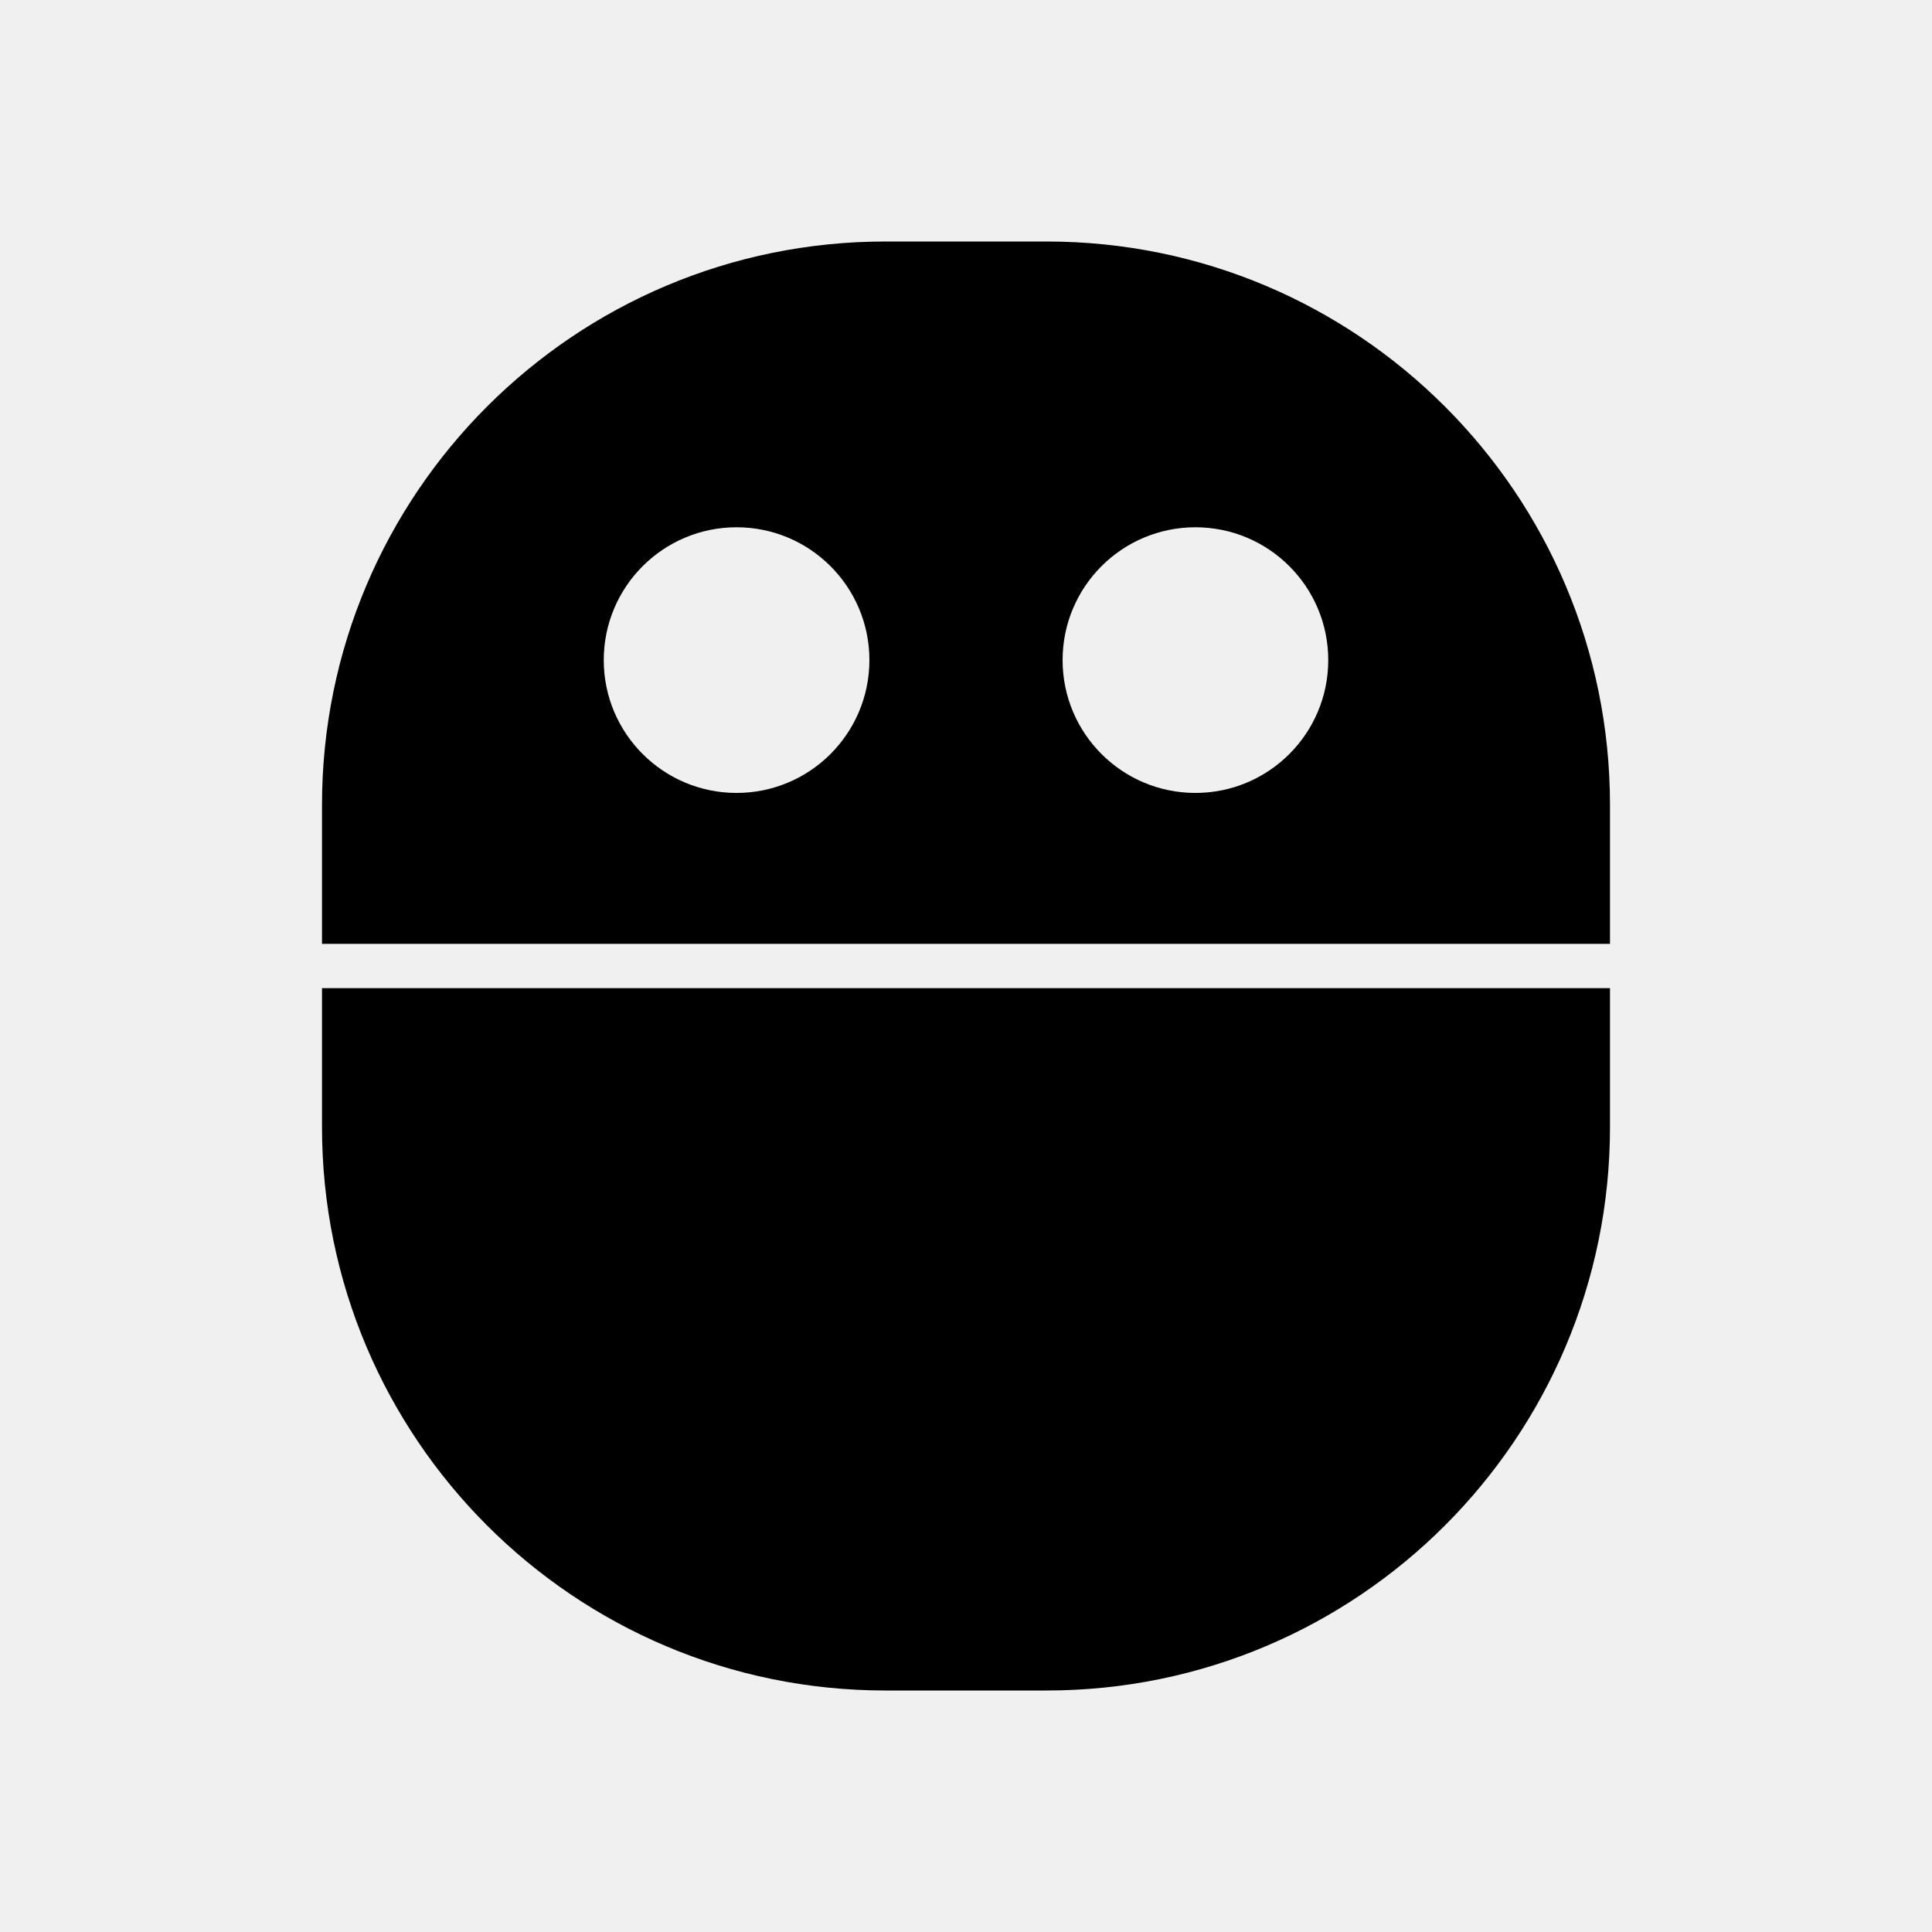
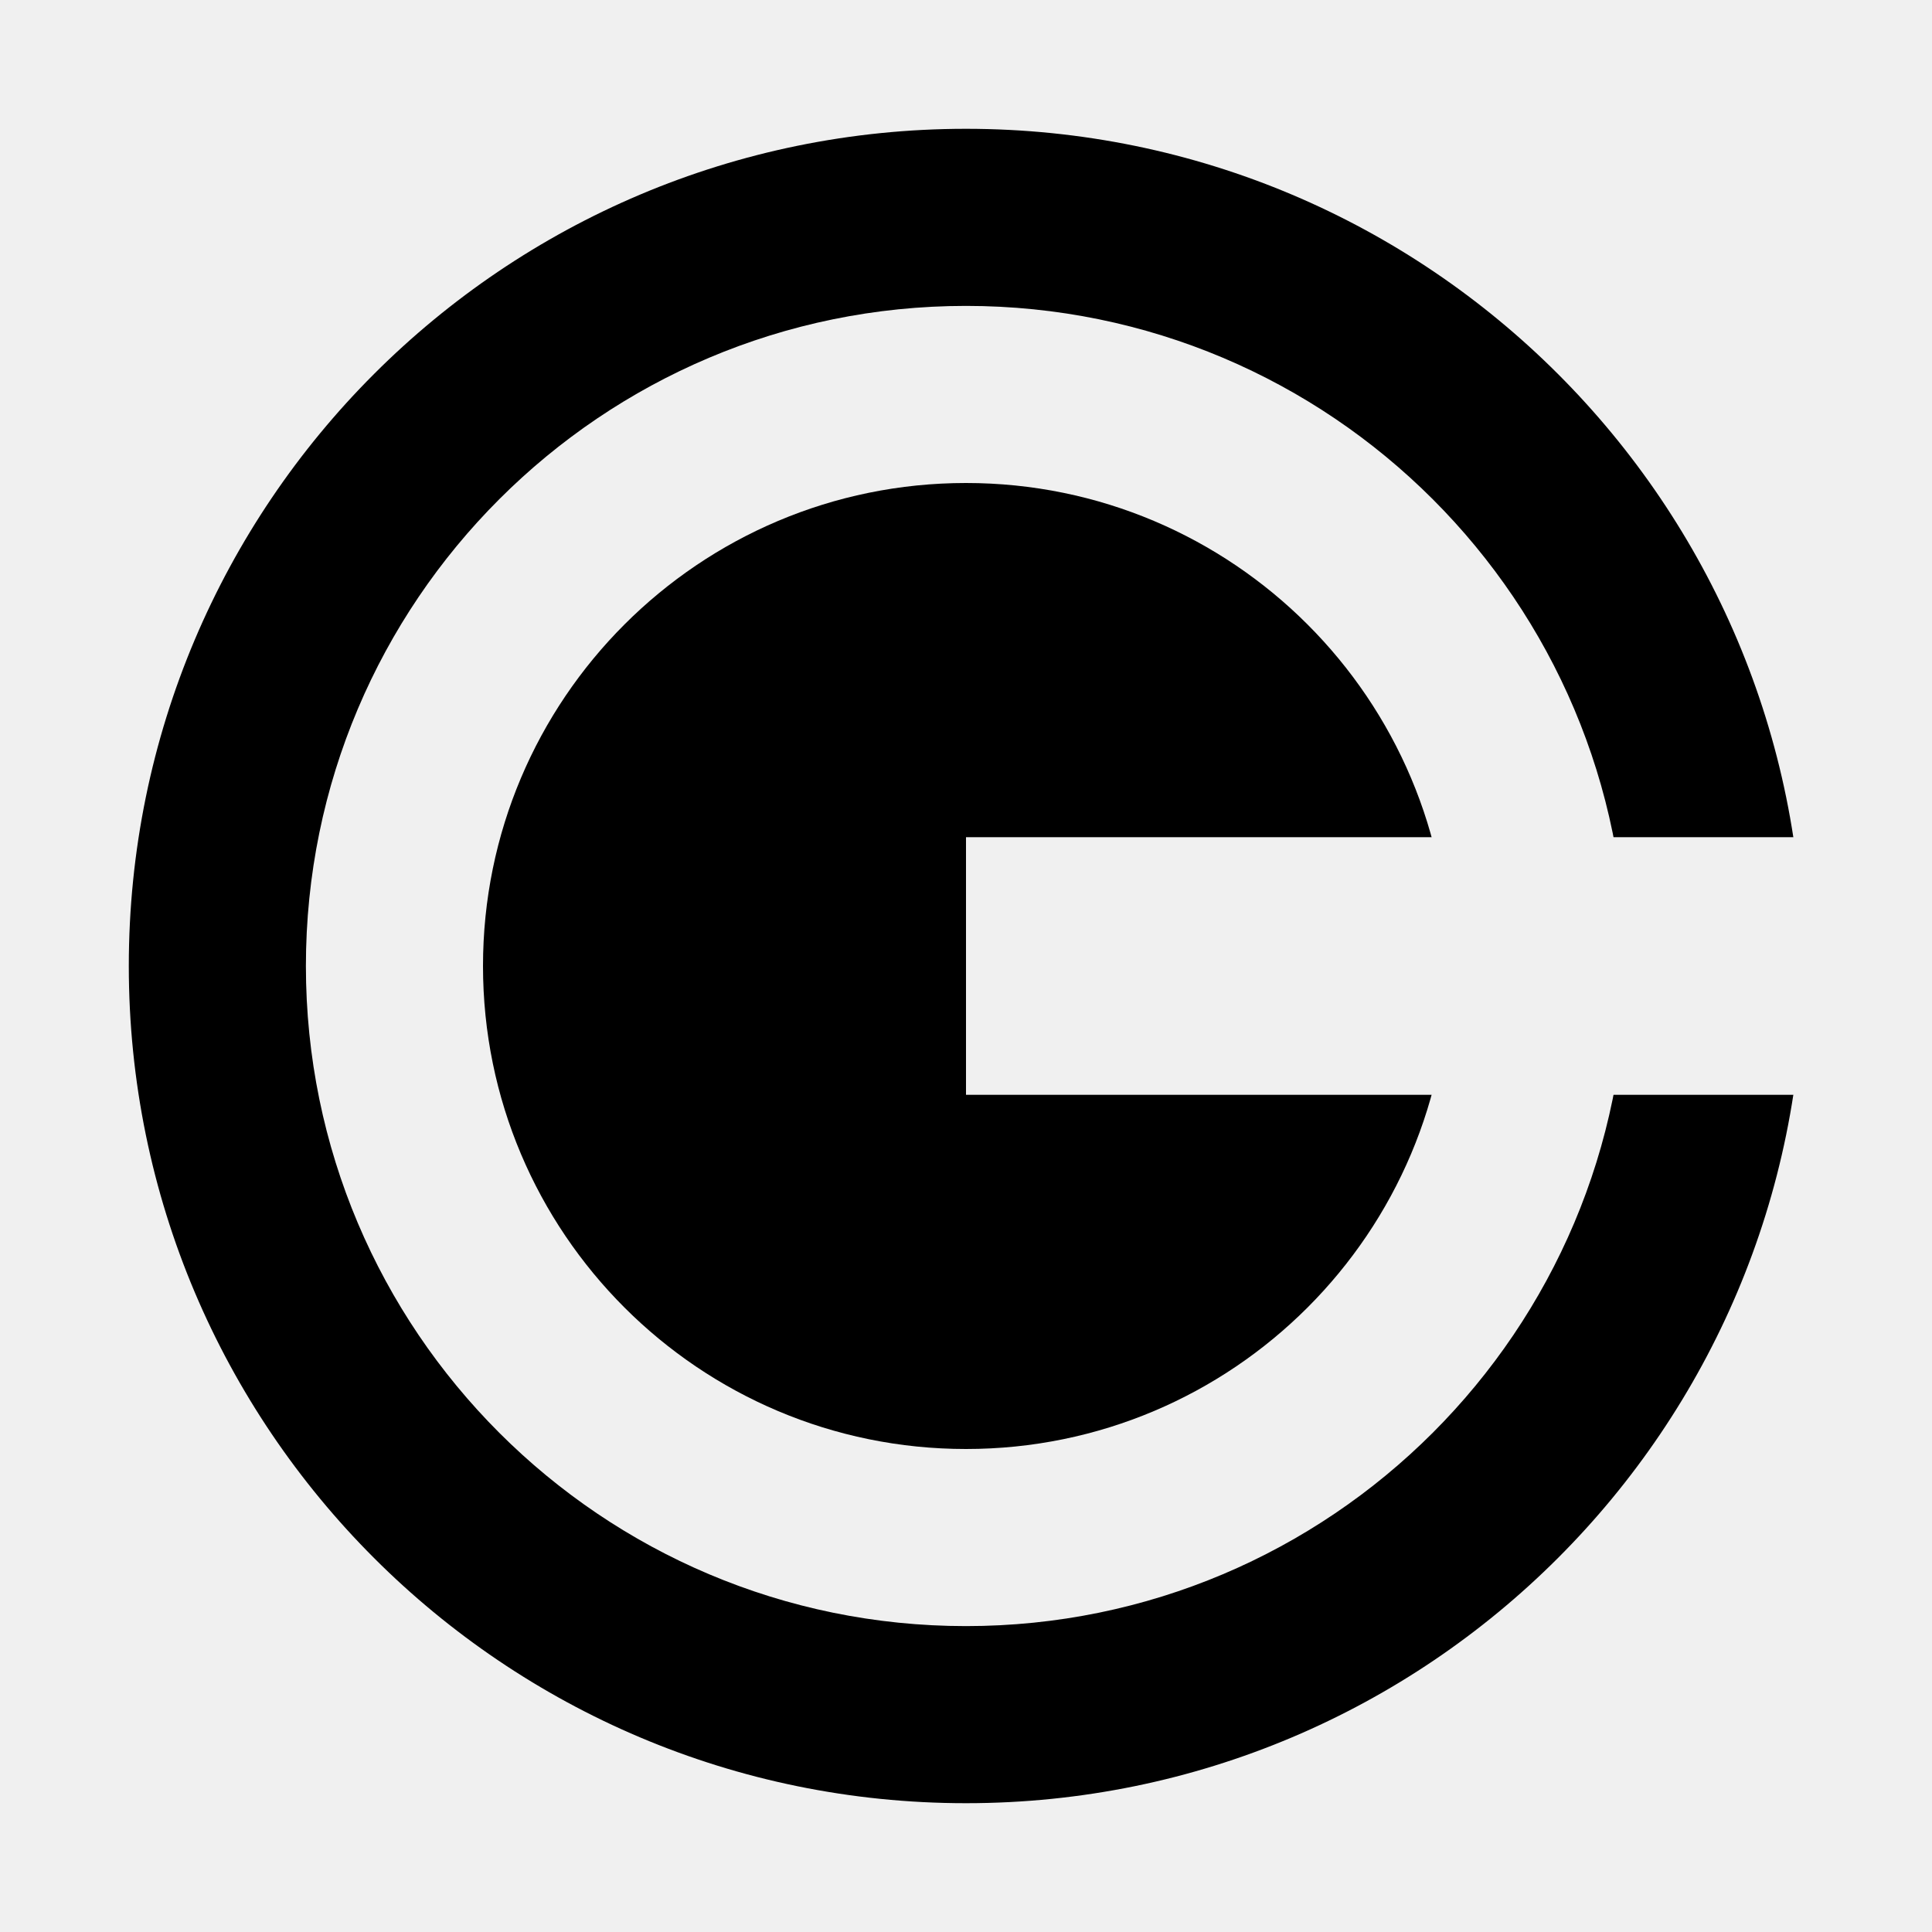
<svg xmlns="http://www.w3.org/2000/svg" viewBox="0 0 24 24" width="24" height="24" role="img" aria-label="Capso">
  <g color="#000000">
-     <defs>
-       <mask id="capso-eyes">
-         <rect x="0" y="0" width="24" height="24" fill="#fff" />
-         <circle cx="9.15" cy="8.2" r="1.65" fill="#000" />
-         <circle cx="14.85" cy="8.2" r="1.65" fill="#000" />
-       </mask>
-       <clipPath id="capso-top">
-         <rect x="3" y="2" width="18" height="9.725" />
-       </clipPath>
-       <clipPath id="capso-bot">
-         <rect x="3" y="12.275" width="18" height="9.725" />
-       </clipPath>
-     </defs>
-     <g fill="currentColor" mask="url(#capso-eyes)">
-       <g clip-path="url(#capso-top)">
-         <rect x="4" y="3" width="16" height="18" rx="7" />
-       </g>
-       <g clip-path="url(#capso-bot)">
-         <rect x="4" y="3" width="16" height="18" rx="7" />
-       </g>
+     <mask id="cntray">
+       <rect x="0" y="0" width="24" height="24" fill="#fff" />
+       <rect x="12" y="10.4" width="11" height="3.2" fill="#000" />
+     </mask>
+     <g fill="currentColor" fill-rule="evenodd" mask="url(#cntray)">
+       <path d="M12 1.6 a10.4 10.4 0 1 1 0 20.8 a10.4 10.4 0 0 1 0 -20.8 z              M12 3.8 a8.2 8.2 0 1 0 0 16.4 a8.2 8.2 0 0 0 0 -16.4 z" />
+       <circle cx="12" cy="12" r="6" />
    </g>
  </g>
</svg>
